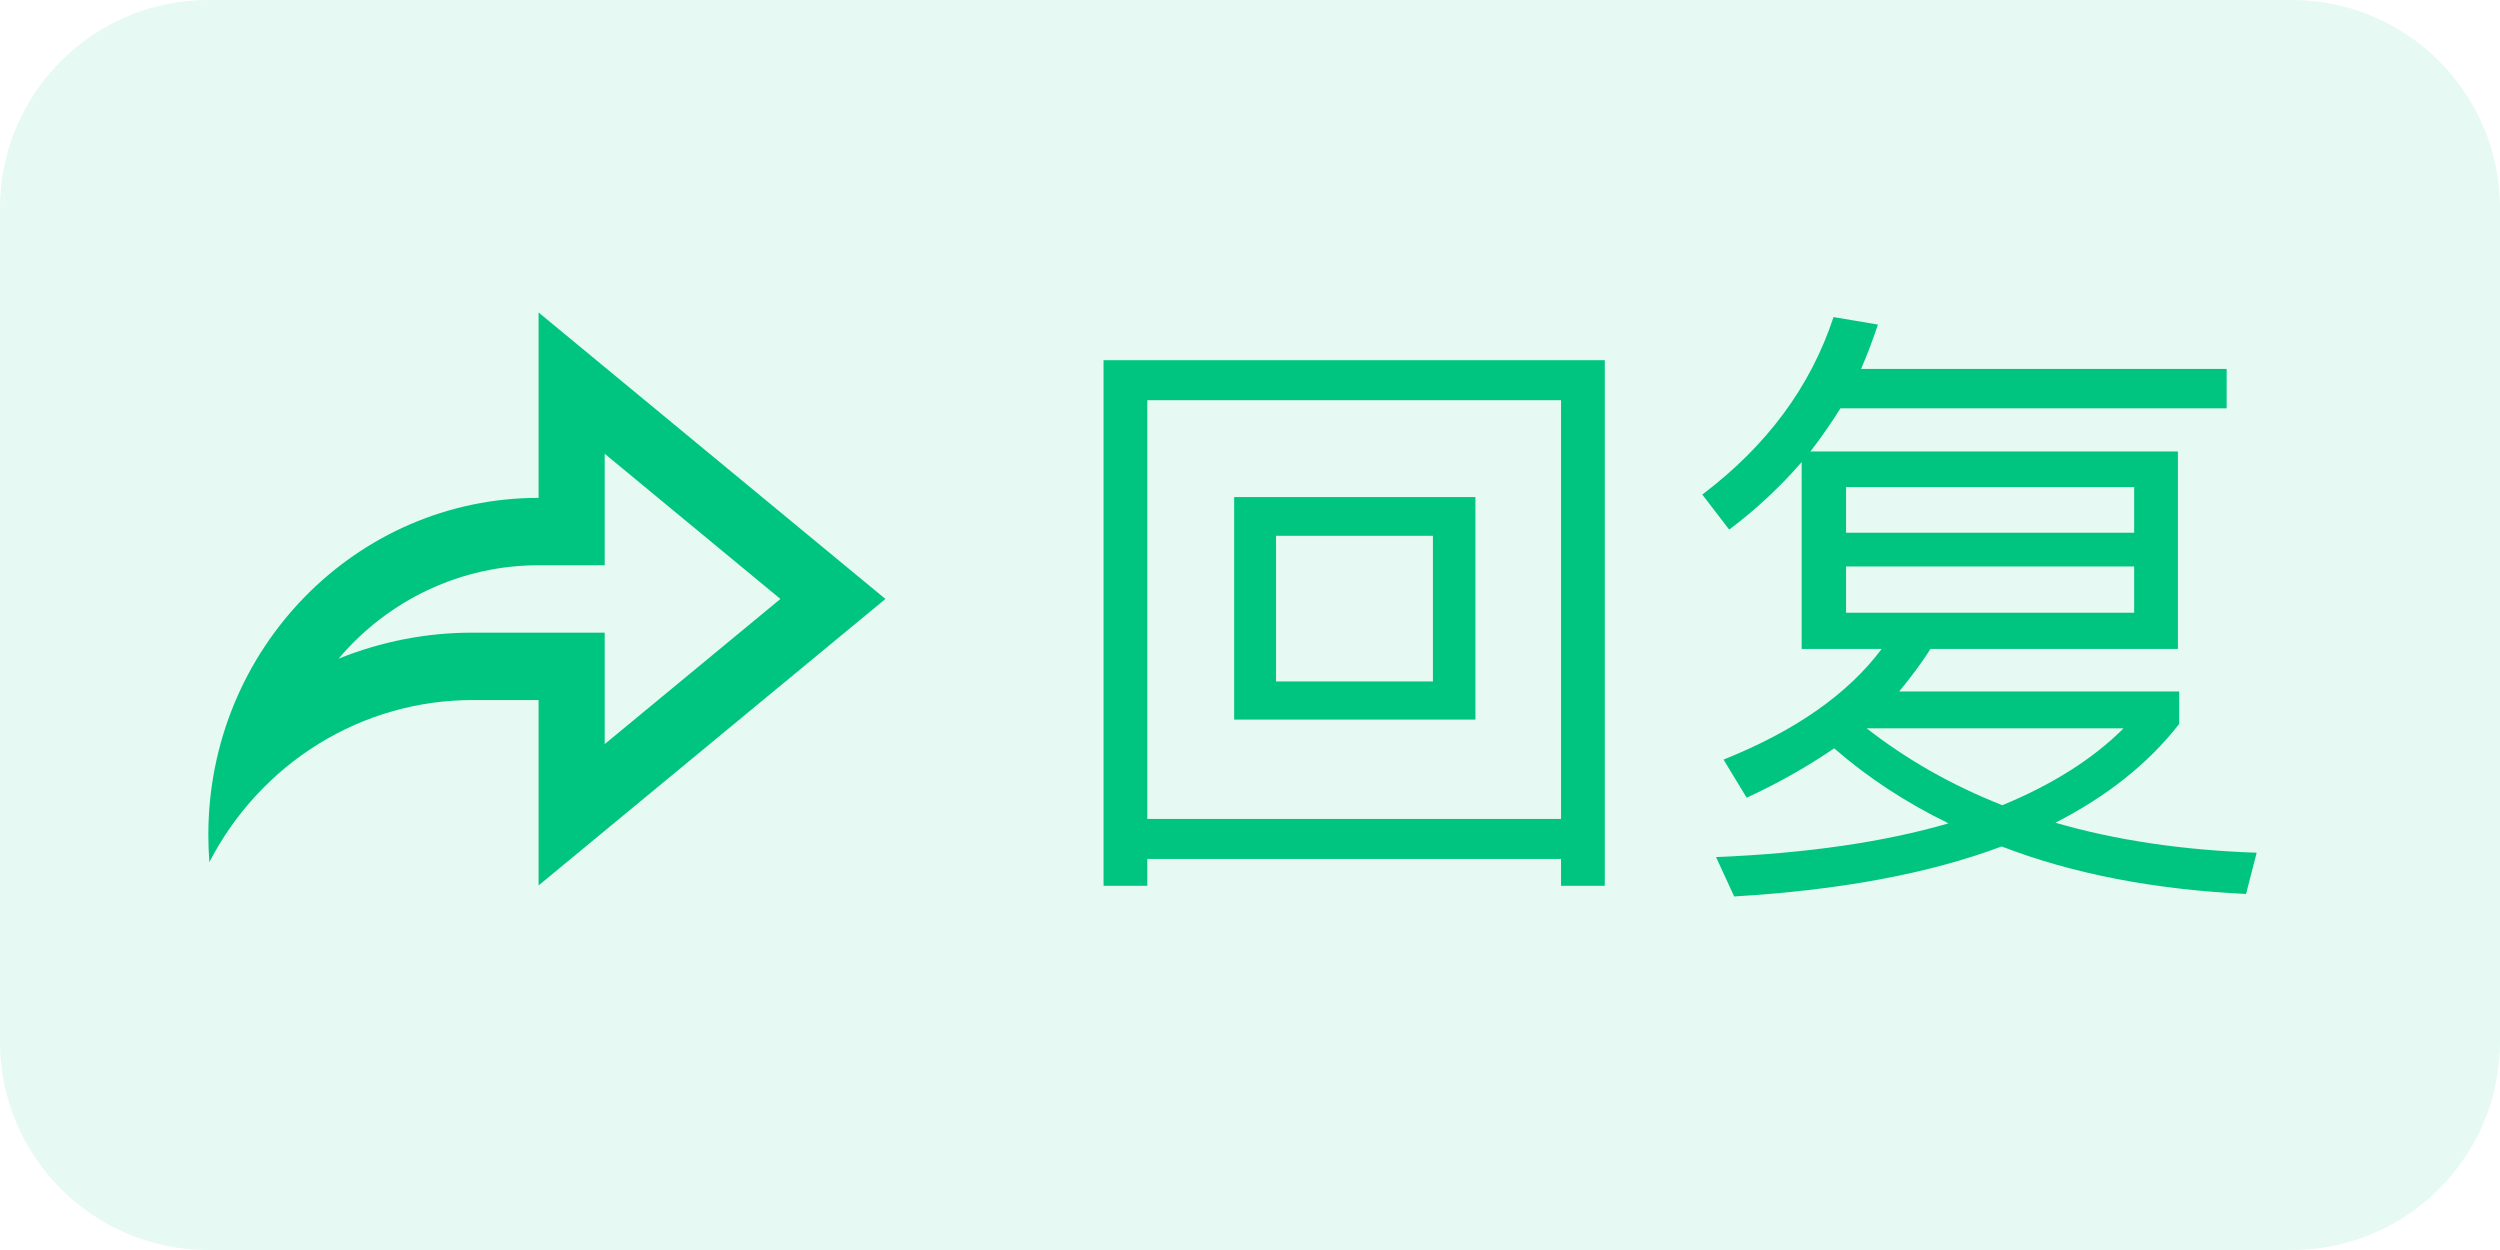
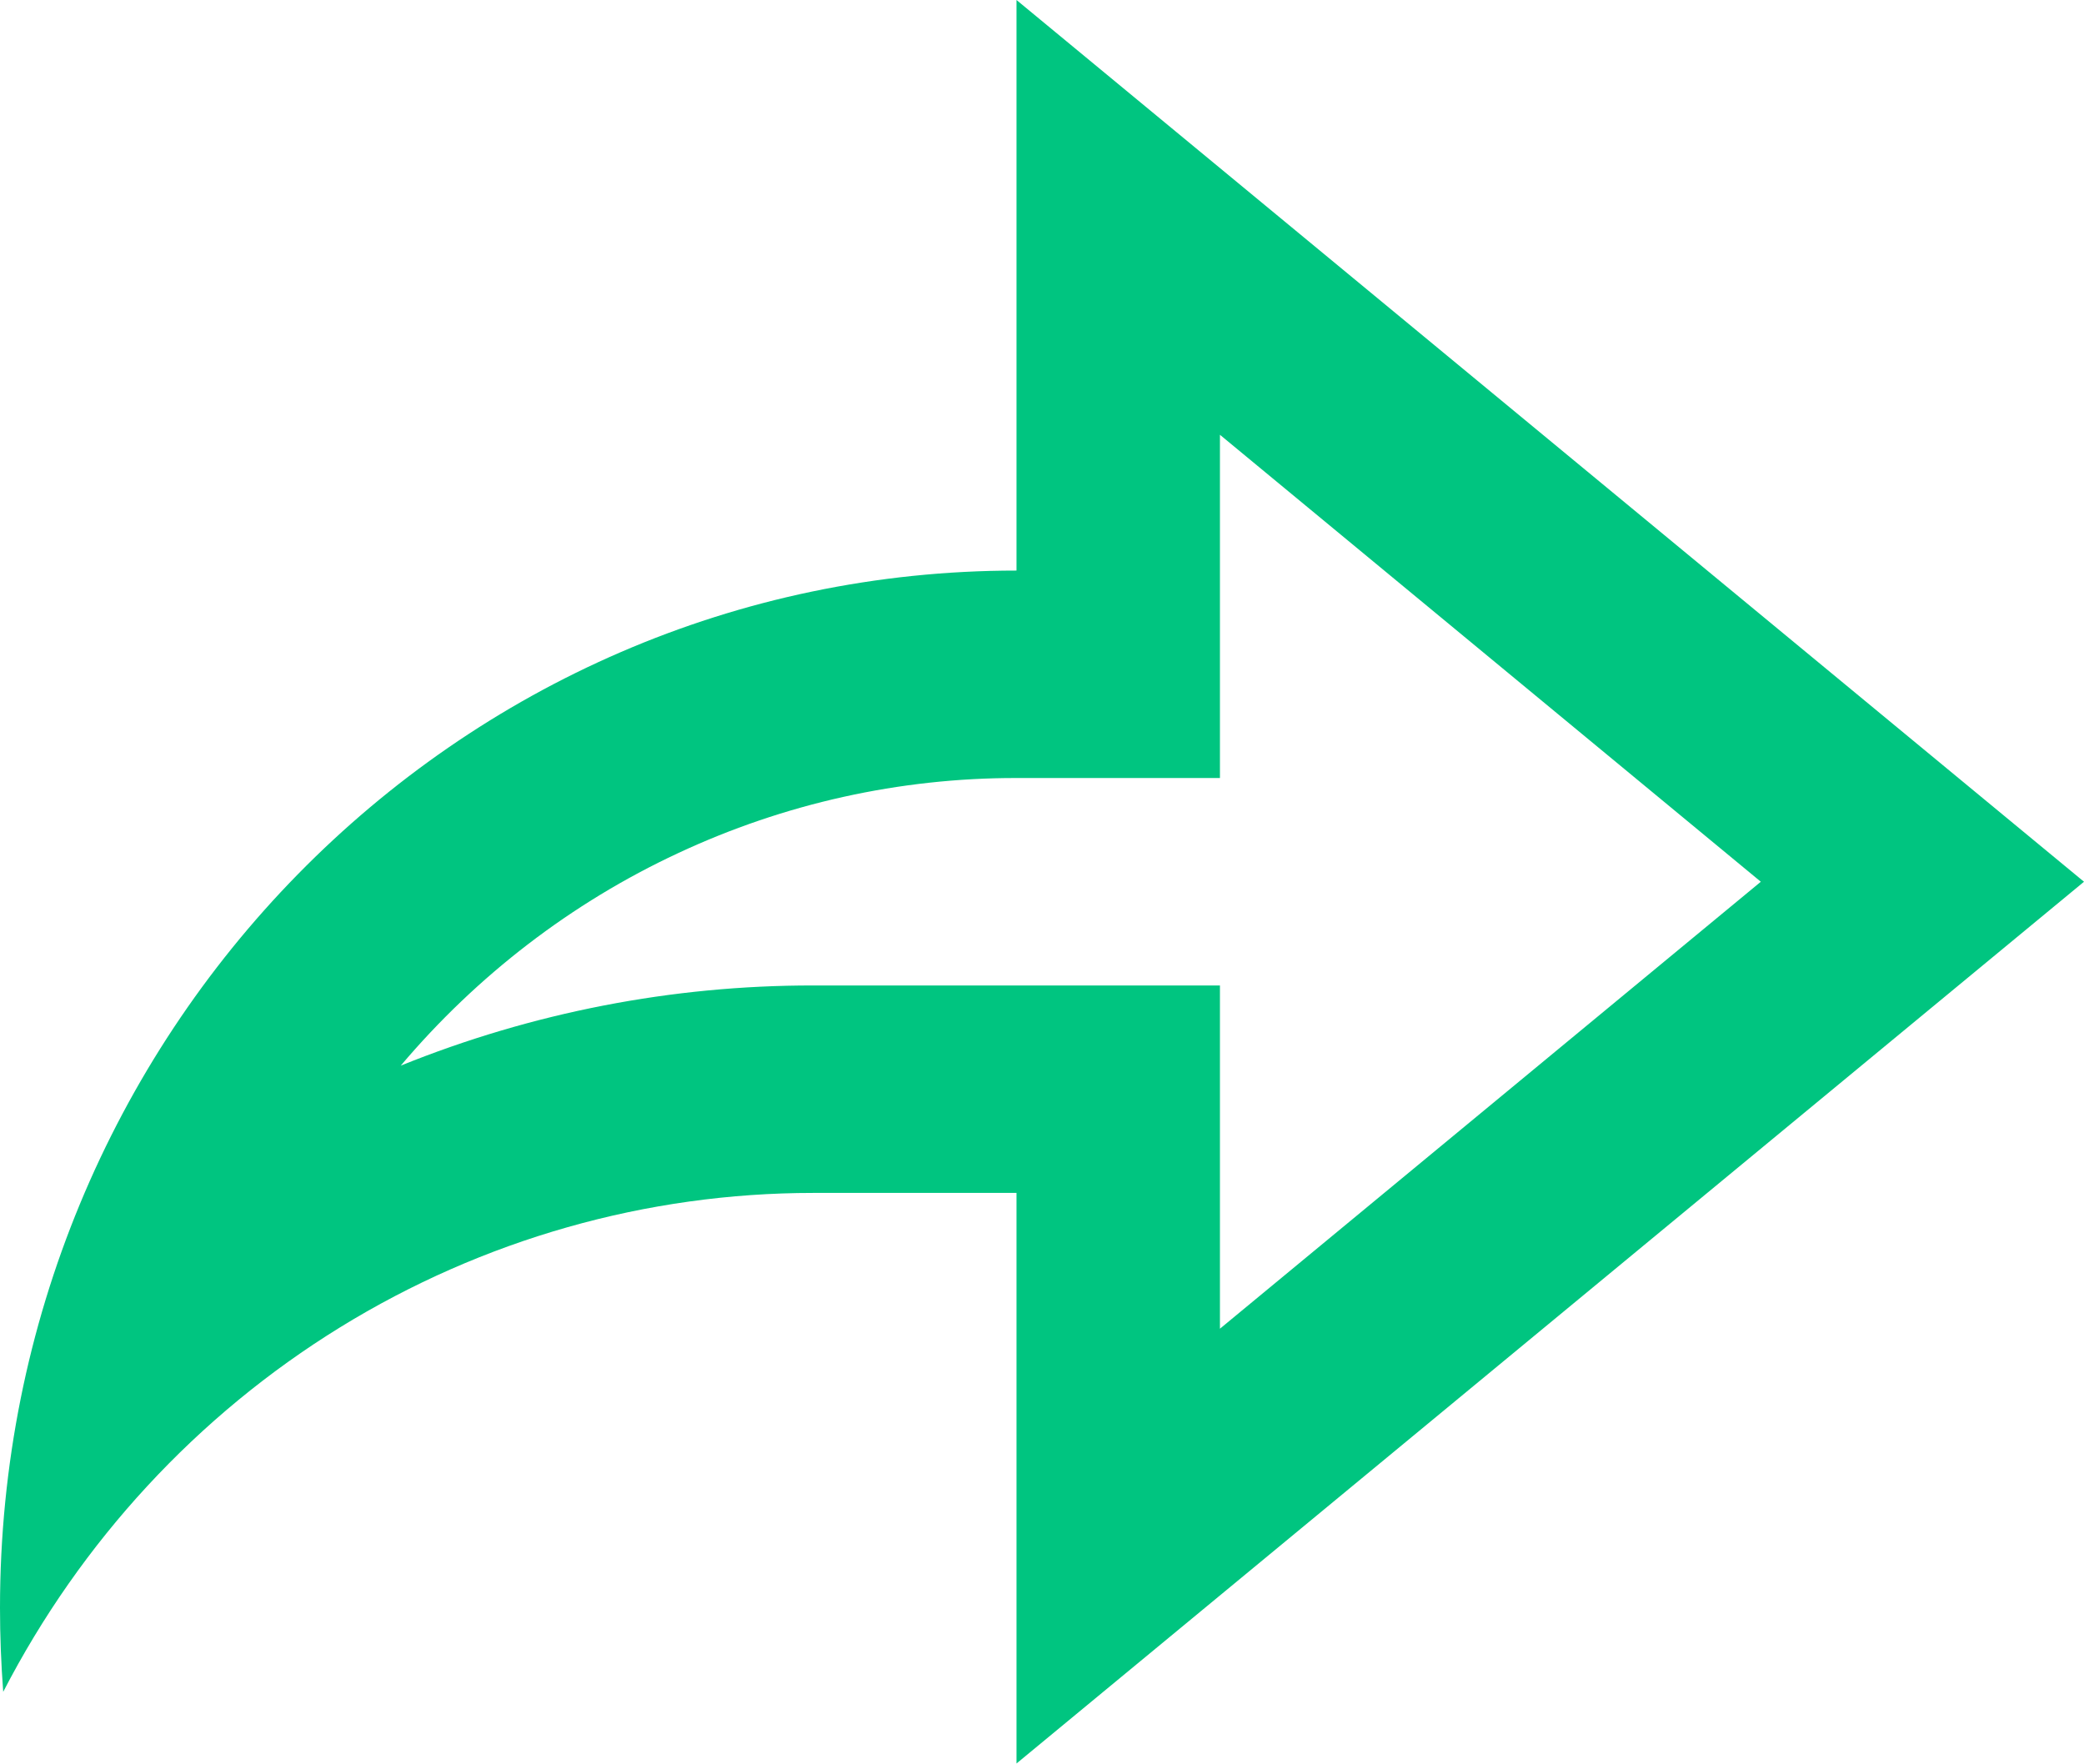
- <svg xmlns="http://www.w3.org/2000/svg" width="48" height="24" viewBox="0 0 48 24" fill="none">
-   <rect width="48" height="24" rx="4" fill="#00C580" fill-opacity="0.1" />
-   <path d="M23.696 9.544H28.328V13.816H23.696V9.544ZM27.512 13.084V10.288H24.5V13.084H27.512ZM30.812 6.916V17.008H29.972V16.492H22.028V17.008H21.188V6.916H30.812ZM22.028 15.724H29.972V7.684H22.028V15.724ZM35.336 7.84C35.156 8.128 34.964 8.404 34.76 8.668H41.816V12.46H37.064C36.884 12.748 36.68 13.012 36.464 13.276H41.84V13.9C41.24 14.668 40.448 15.292 39.464 15.796C40.616 16.132 41.912 16.324 43.328 16.372L43.124 17.164C41.372 17.08 39.8 16.78 38.432 16.252C37.016 16.78 35.312 17.092 33.296 17.212L32.948 16.456C34.688 16.384 36.176 16.168 37.412 15.808C36.596 15.412 35.864 14.932 35.216 14.368C34.724 14.704 34.16 15.028 33.536 15.316L33.092 14.584C34.472 14.032 35.48 13.324 36.128 12.46H34.592V8.872C34.184 9.34 33.728 9.772 33.2 10.168L32.684 9.496C33.92 8.56 34.76 7.432 35.204 6.088L36.056 6.232C35.96 6.52 35.852 6.808 35.732 7.084H42.752V7.84H35.336ZM38.444 15.46C39.404 15.064 40.184 14.572 40.772 13.984H35.84C36.608 14.584 37.472 15.076 38.444 15.46ZM40.976 11.764V10.876H35.444V11.764H40.976ZM35.444 10.228H40.976V9.352H35.444V10.228Z" fill="#00C580" />
-   <path d="M10.341 13.441H9.073C8.033 13.441 7.012 13.73 6.122 14.279C5.231 14.828 4.505 15.614 4.02 16.553C4.007 16.379 4 16.204 4 16.029C4 12.456 6.839 9.559 10.341 9.559V6L17 11.5L10.341 17V13.441ZM9.073 12.147H11.61V14.287L14.984 11.5L11.61 8.712V10.853H10.341C9.612 10.852 8.892 11.012 8.229 11.322C7.566 11.631 6.976 12.084 6.5 12.647C7.319 12.316 8.192 12.146 9.073 12.147Z" fill="#00C580" />
+ <svg xmlns="http://www.w3.org/2000/svg" width="13" height="11" viewBox="0 0 13 11" fill="none">
+   <path d="M6.341 7.441H5.073C4.033 7.441 3.012 7.731 2.122 8.279C1.231 8.828 0.505 9.614 0.02 10.553C0.007 10.379 -8.70573e-05 10.204 8.45071e-07 10.029C8.45071e-07 6.456 2.839 3.559 6.341 3.559V0L13 5.5L6.341 11V7.441ZM5.073 6.147H7.61V8.288L10.984 5.5L7.61 2.712V4.853H6.341C5.612 4.852 4.892 5.012 4.229 5.322C3.566 5.631 2.976 6.084 2.5 6.647C3.319 6.316 4.192 6.146 5.073 6.147Z" fill="#00C580" />
</svg>
